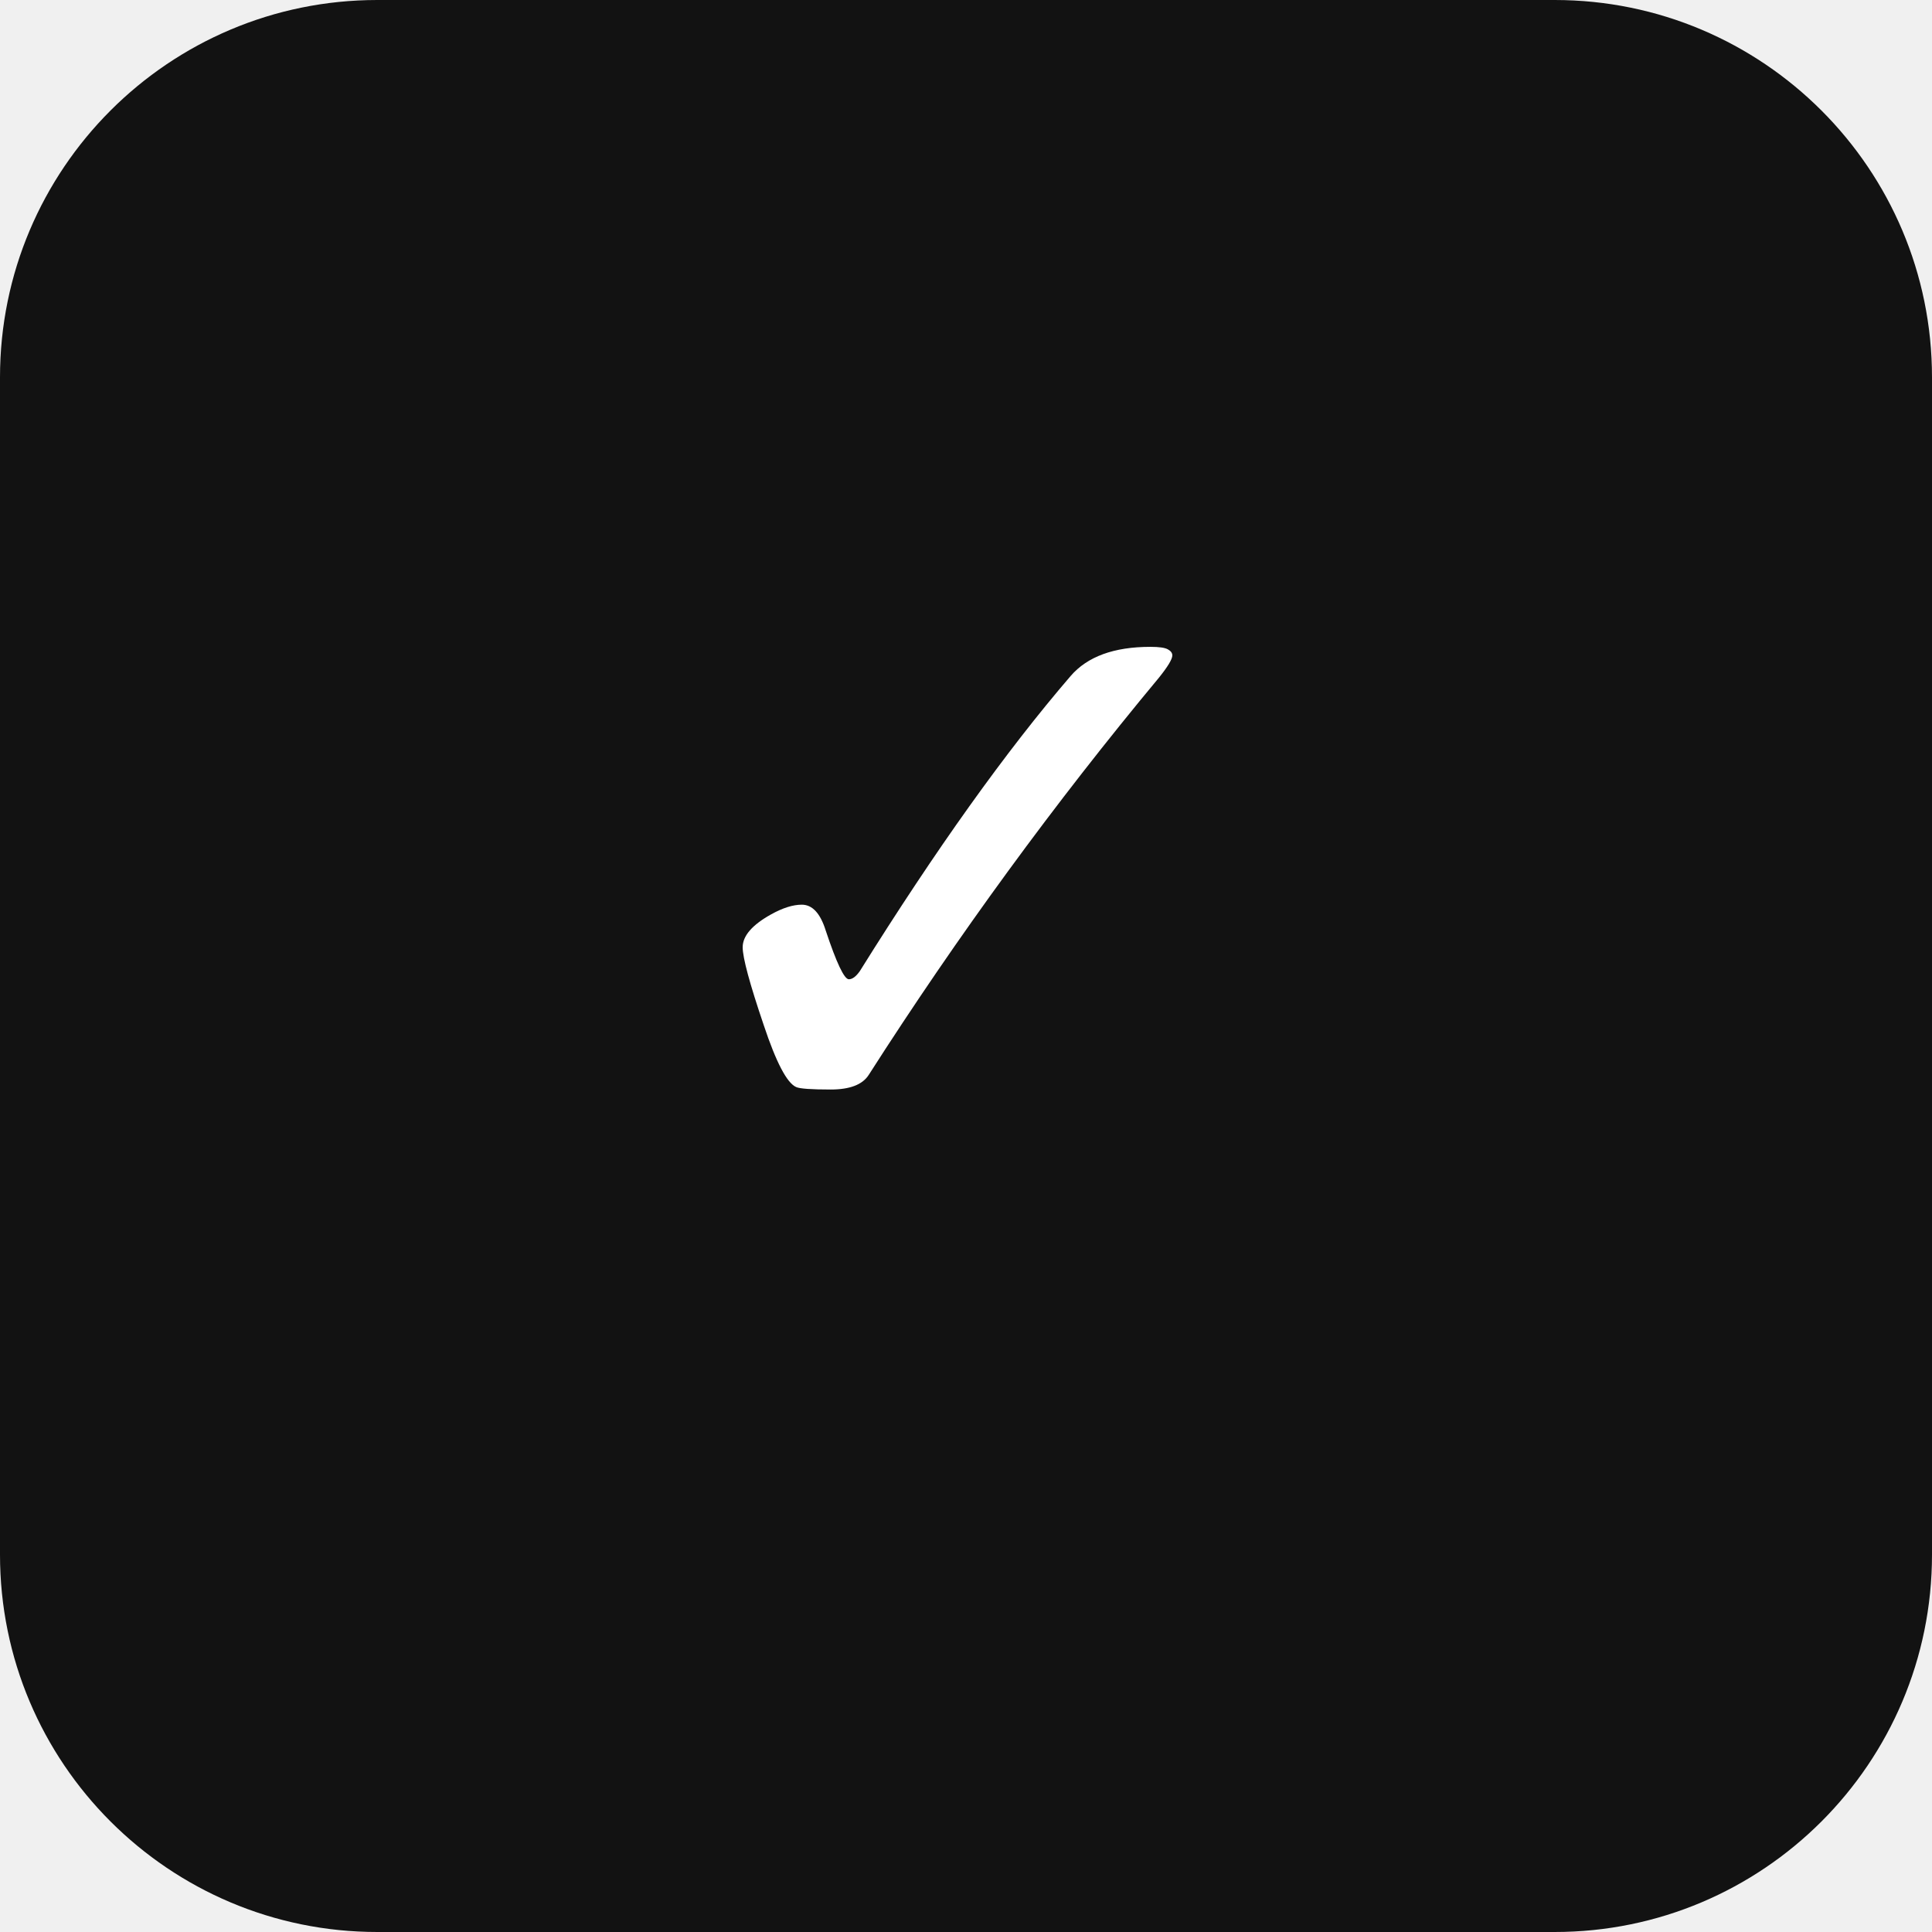
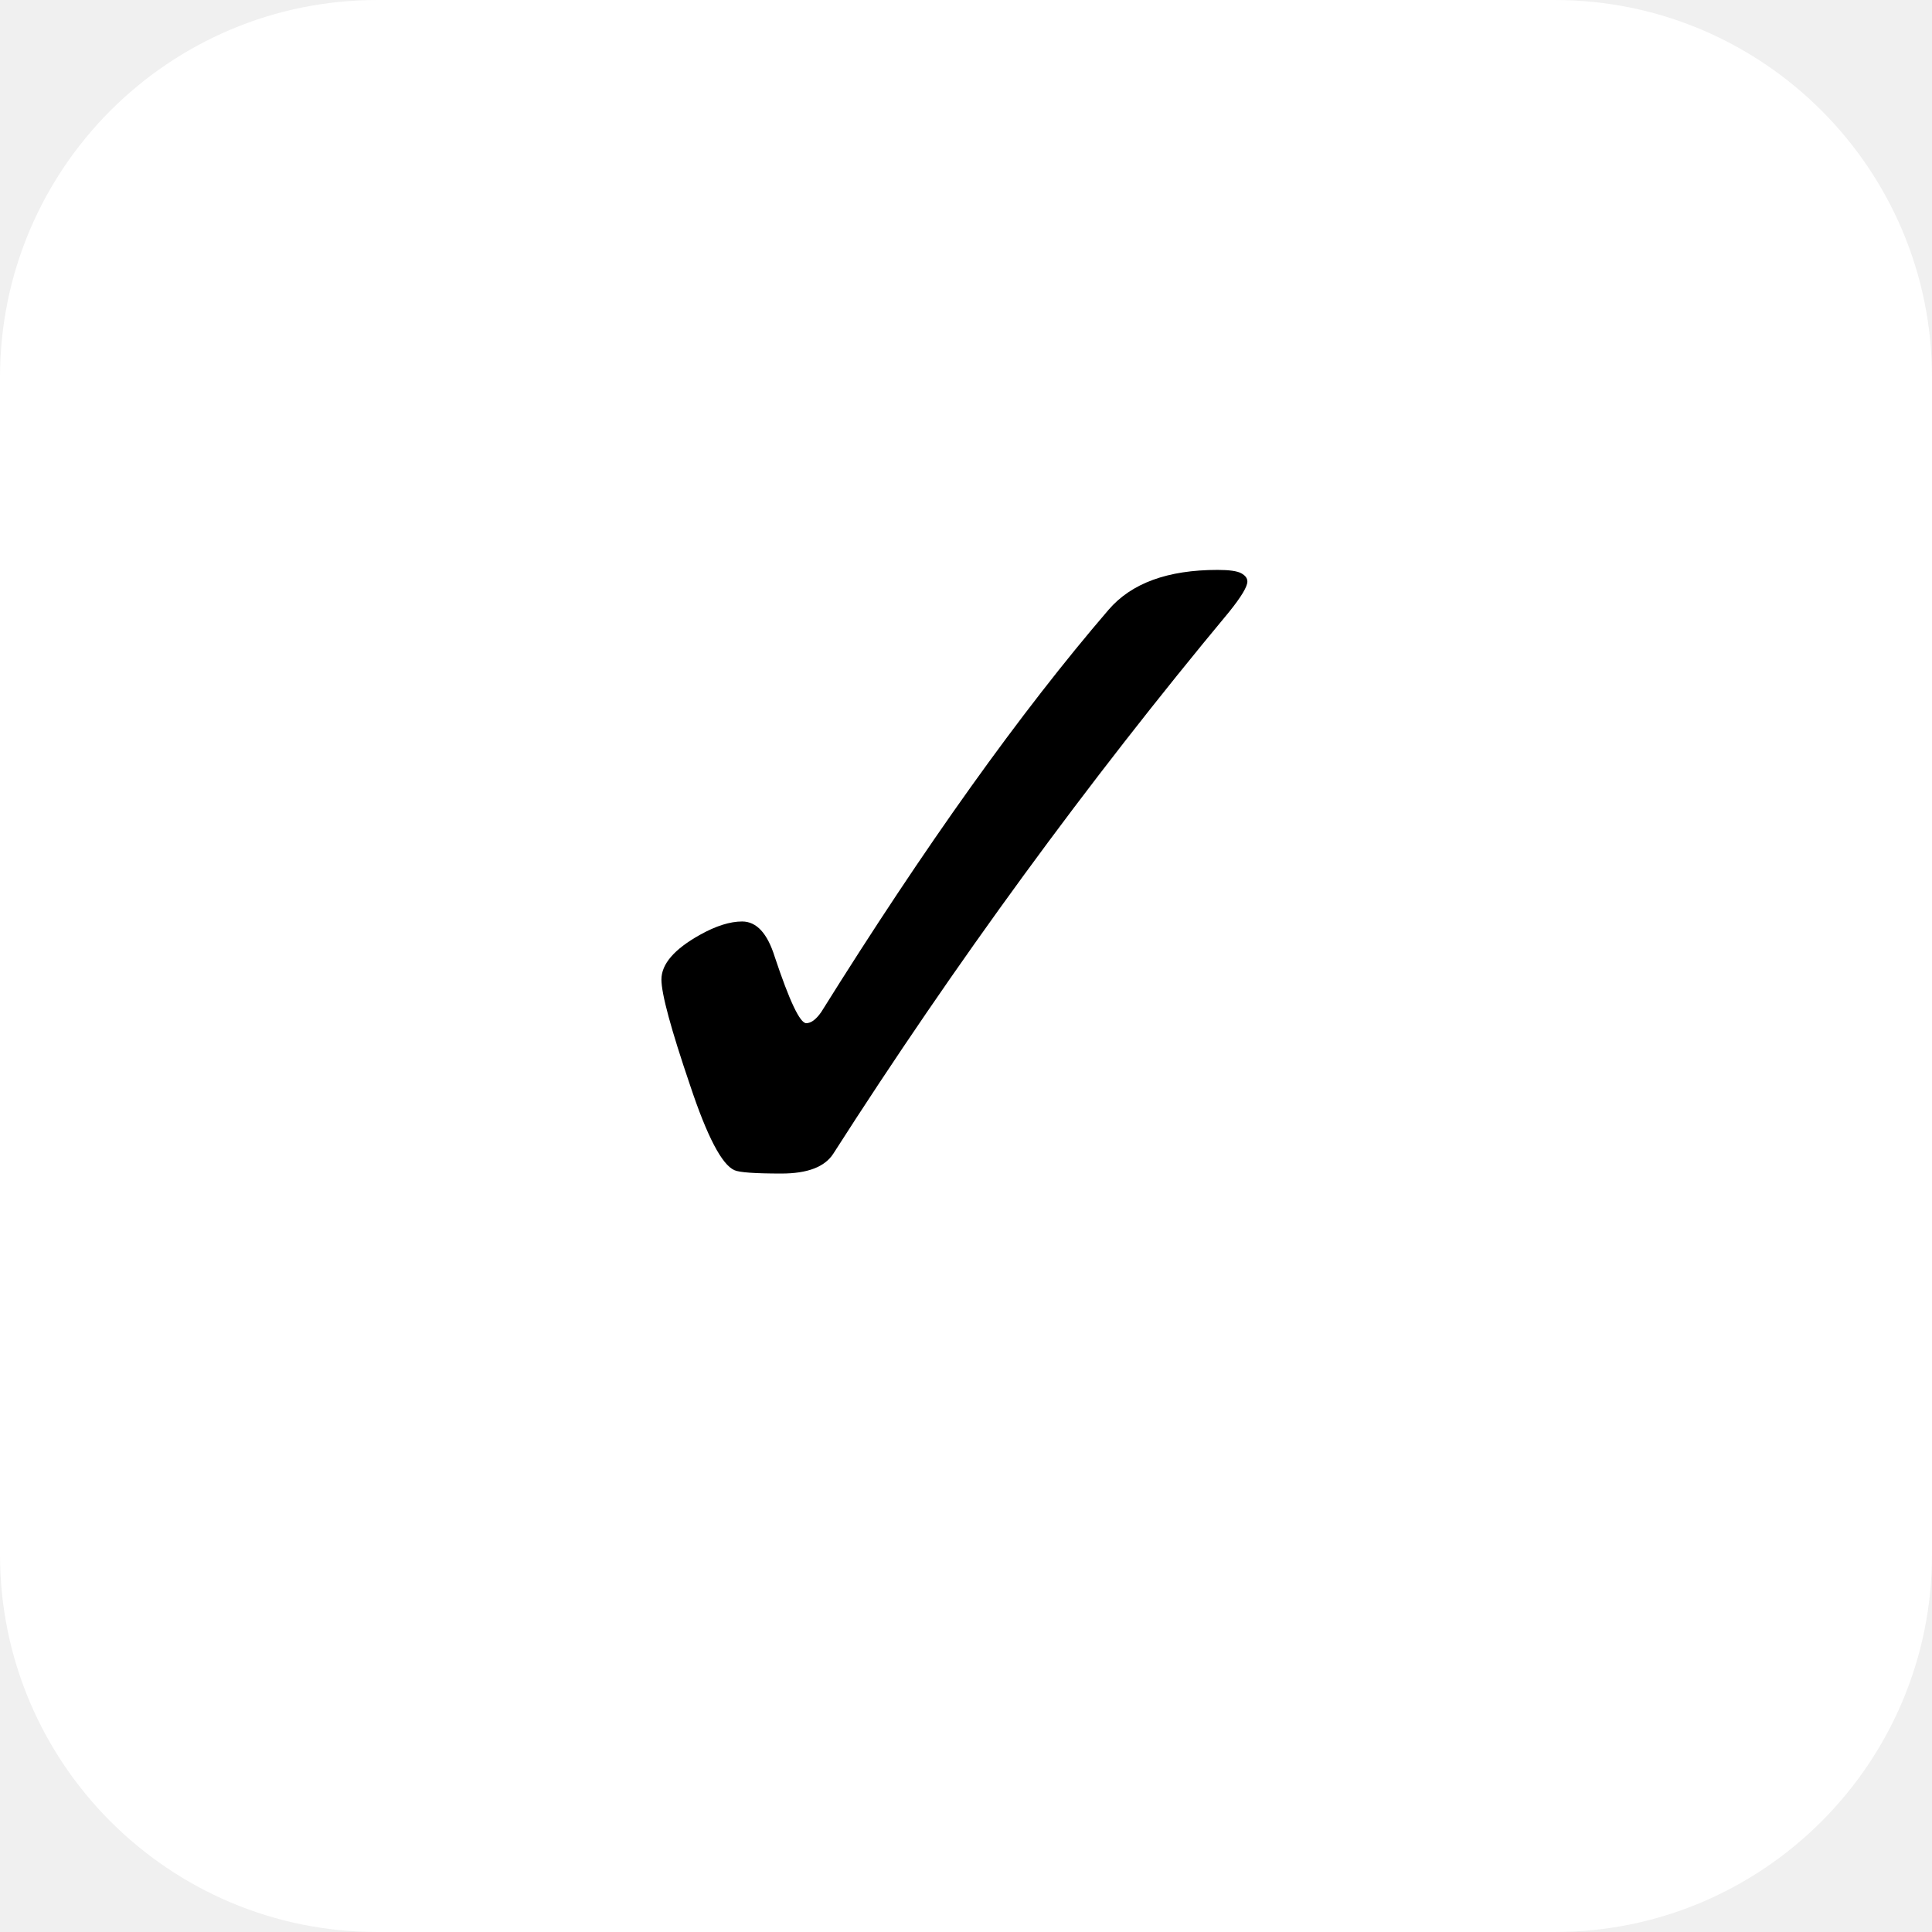
<svg xmlns="http://www.w3.org/2000/svg" width="512" height="512" viewBox="0 0 512 512">
-   <rect width="512" height="512" rx="100" fill="#121212" />
-   <text x="256" y="310" font-family="Arial, sans-serif" font-size="220" font-weight="bold" fill="#ffffff" text-anchor="middle">✓</text>
+   <rect width="512" height="512" rx="100" fill="#ffffff" />
+   <text x="256" y="340" font-family="Arial, sans-serif" font-size="300" font-weight="bold" fill="#000000" text-anchor="middle">✓</text>
</svg>
